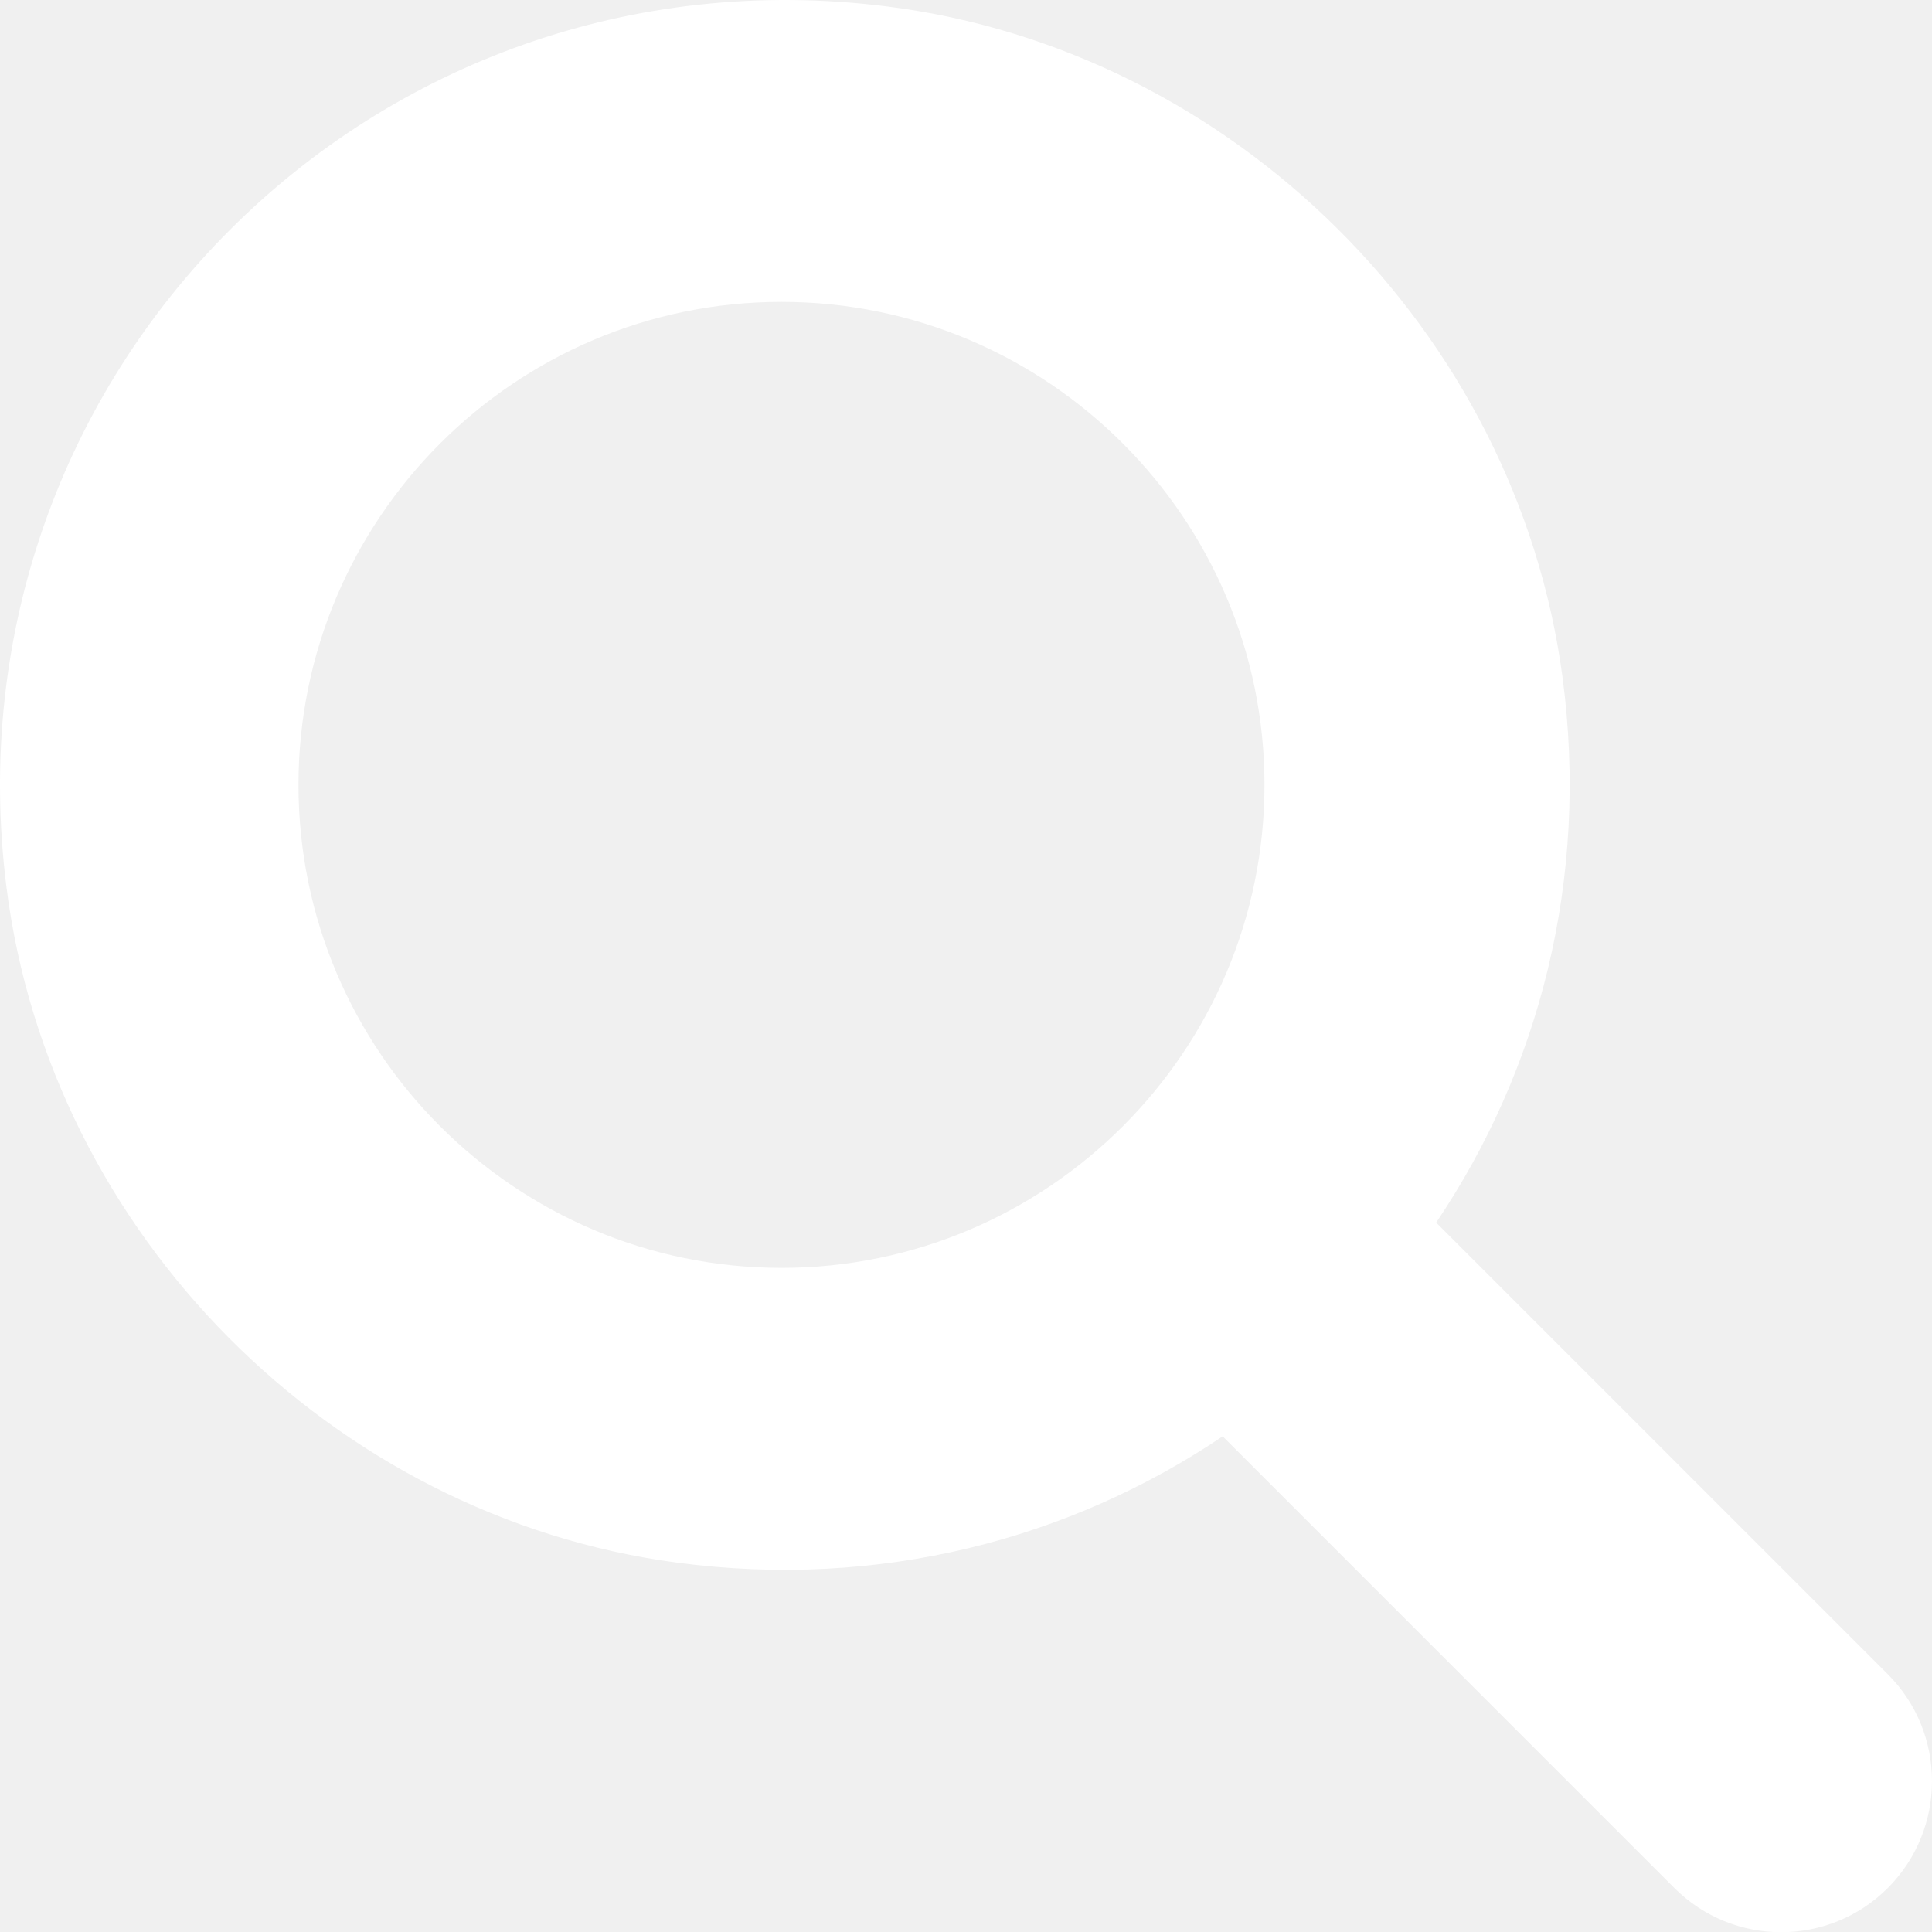
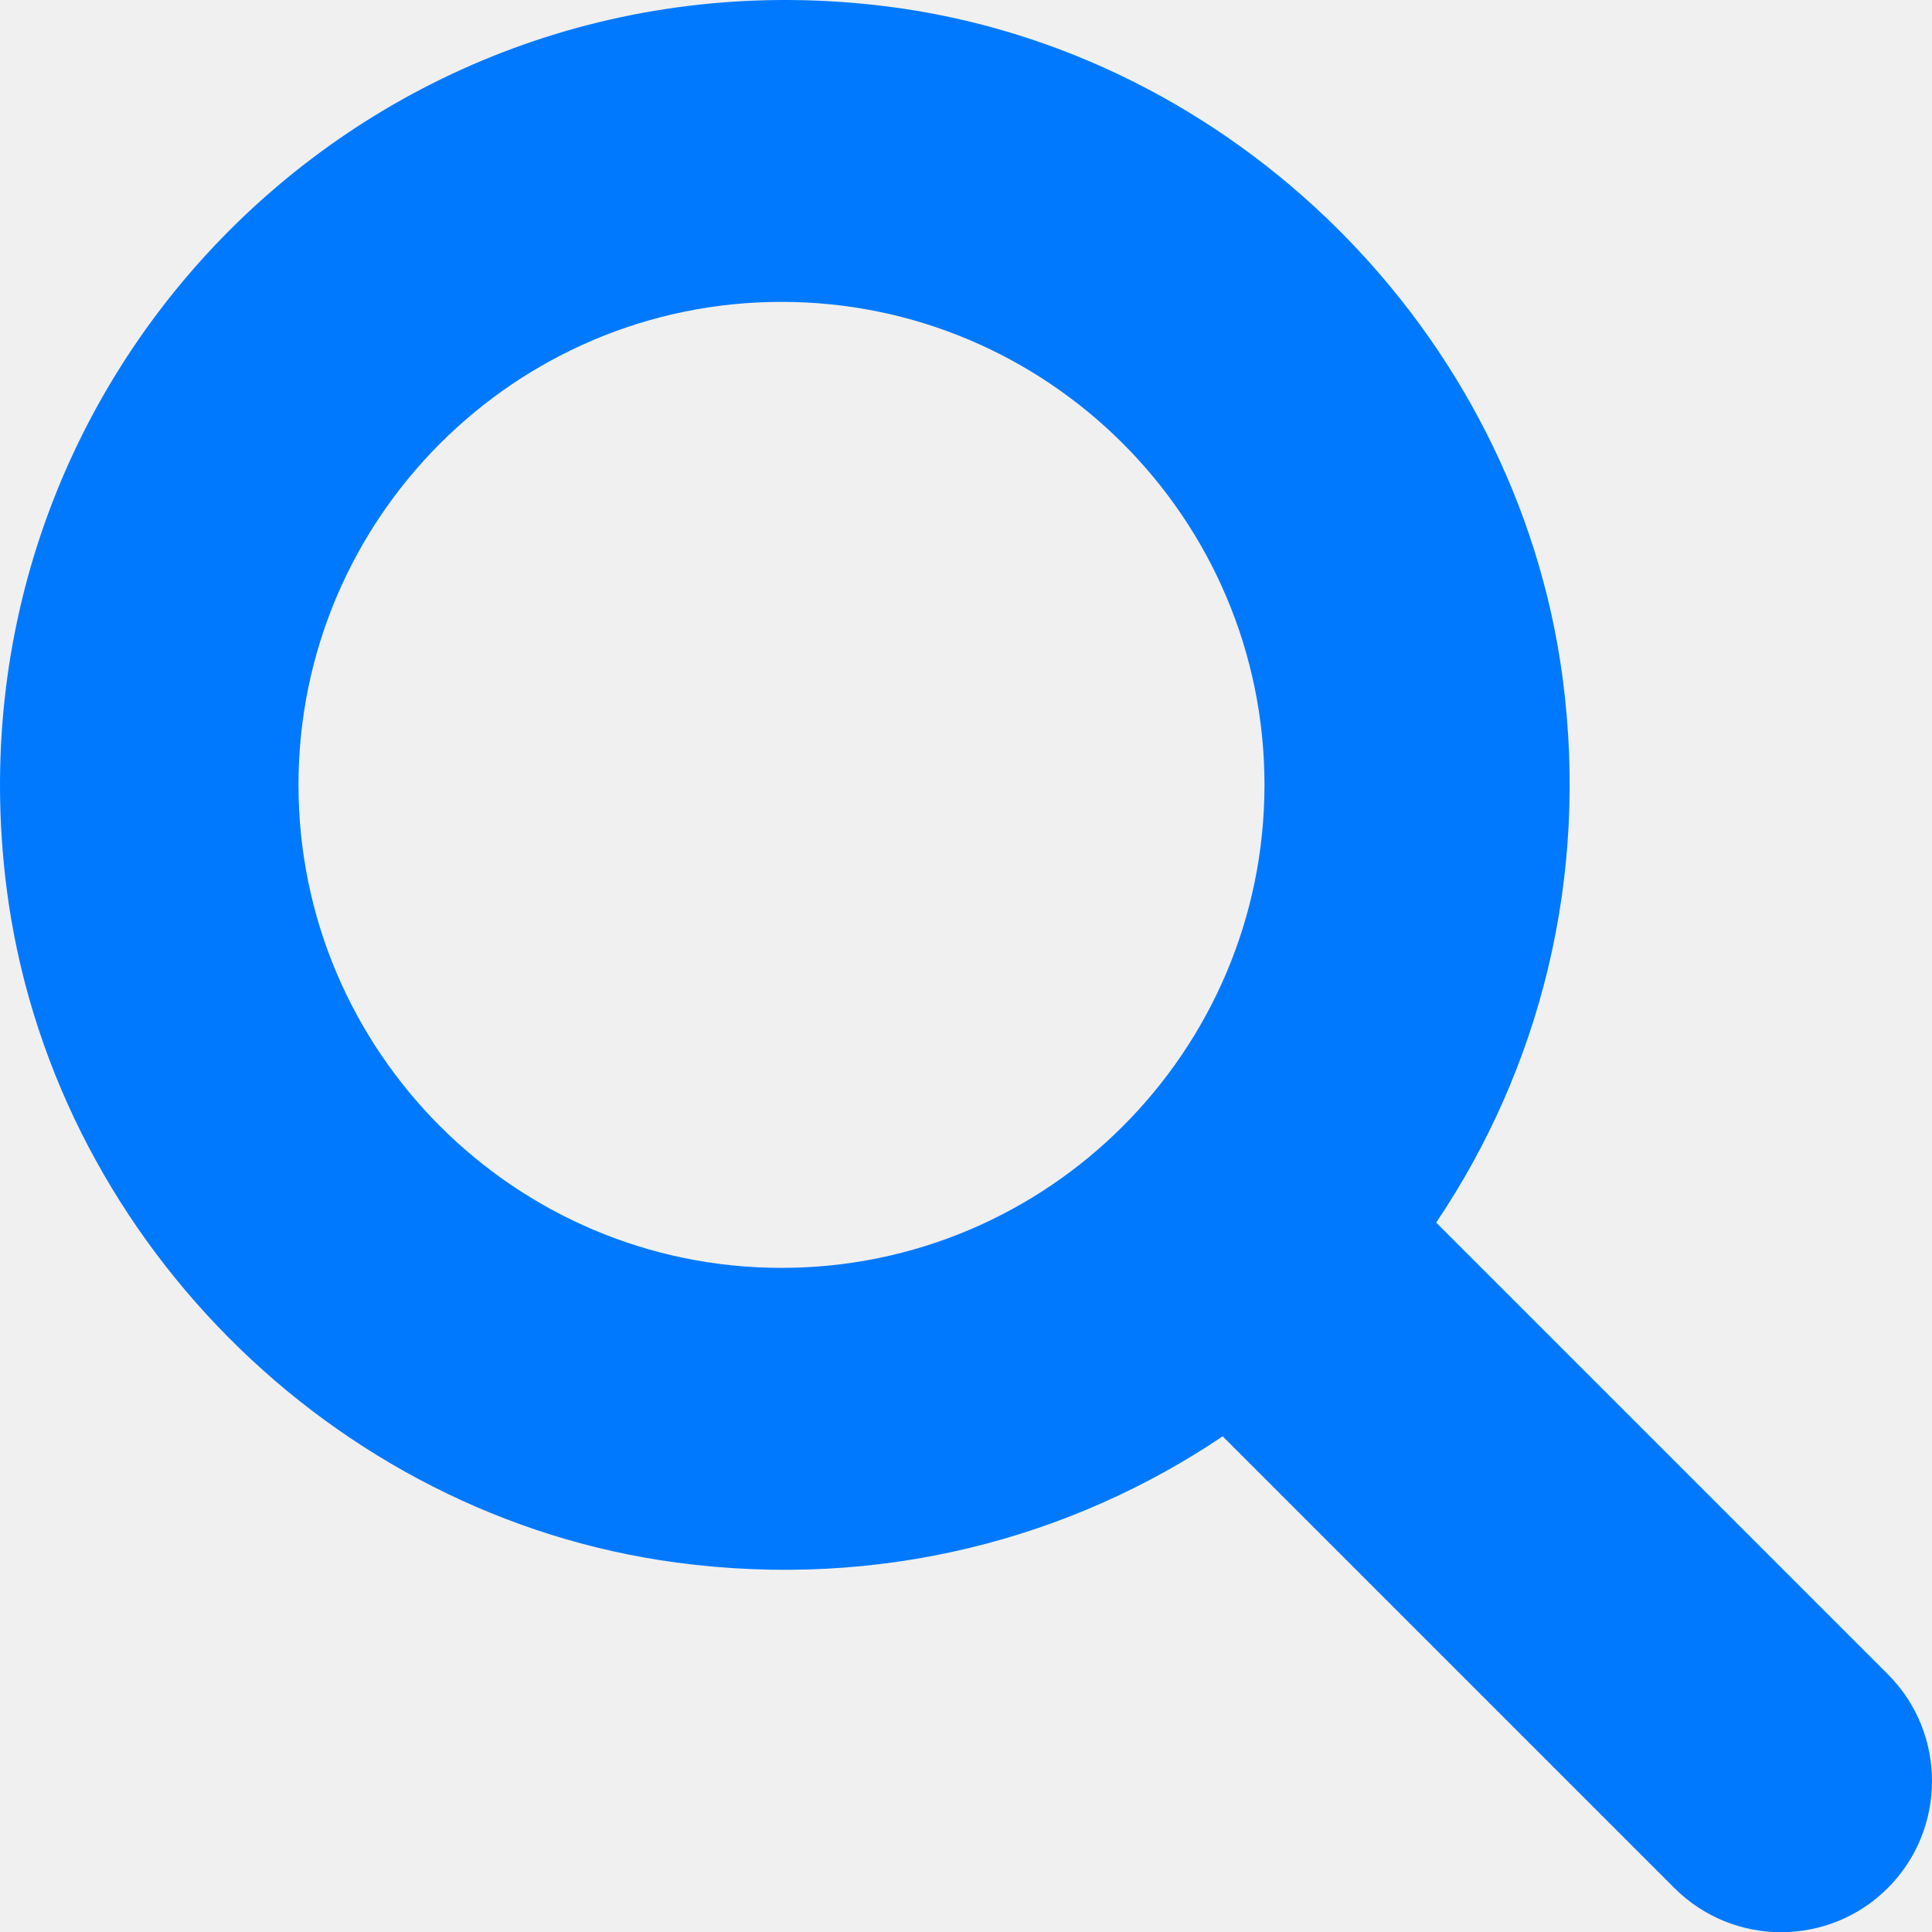
<svg xmlns="http://www.w3.org/2000/svg" viewBox="0 0 512 512">
-   <path fill="#fff" d="M500.3 443.7l-119.7-119.7c27.22-40.41 40.65-90.9 33.46-144.7C401.8 87.79 326.8 13.32 235.2 1.723C99.01-15.51-15.51 99.01 1.724 235.2c11.6 91.64 86.08 166.7 177.6 178.9c53.8 7.189 104.3-6.236 144.7-33.46l119.7 119.7c15.62 15.62 40.95 15.62 56.57 0C515.9 484.7 515.9 459.3 500.3 443.7zM79.1 208c0-70.58 57.42-128 128-128s128 57.42 128 128c0 70.58-57.42 128-128 128S79.1 278.6 79.1 208z" />
+   <path fill="#0079ff" d="M500.3 443.7l-119.7-119.7c27.22-40.41 40.65-90.9 33.46-144.7C401.8 87.79 326.8 13.32 235.2 1.723C99.01-15.51-15.51 99.01 1.724 235.2c11.6 91.64 86.08 166.7 177.6 178.9c53.8 7.189 104.3-6.236 144.7-33.46l119.7 119.7c15.62 15.62 40.95 15.62 56.57 0C515.9 484.7 515.9 459.3 500.3 443.7zM79.1 208c0-70.58 57.42-128 128-128s128 57.42 128 128c0 70.58-57.42 128-128 128S79.1 278.6 79.1 208z" />
</svg>
